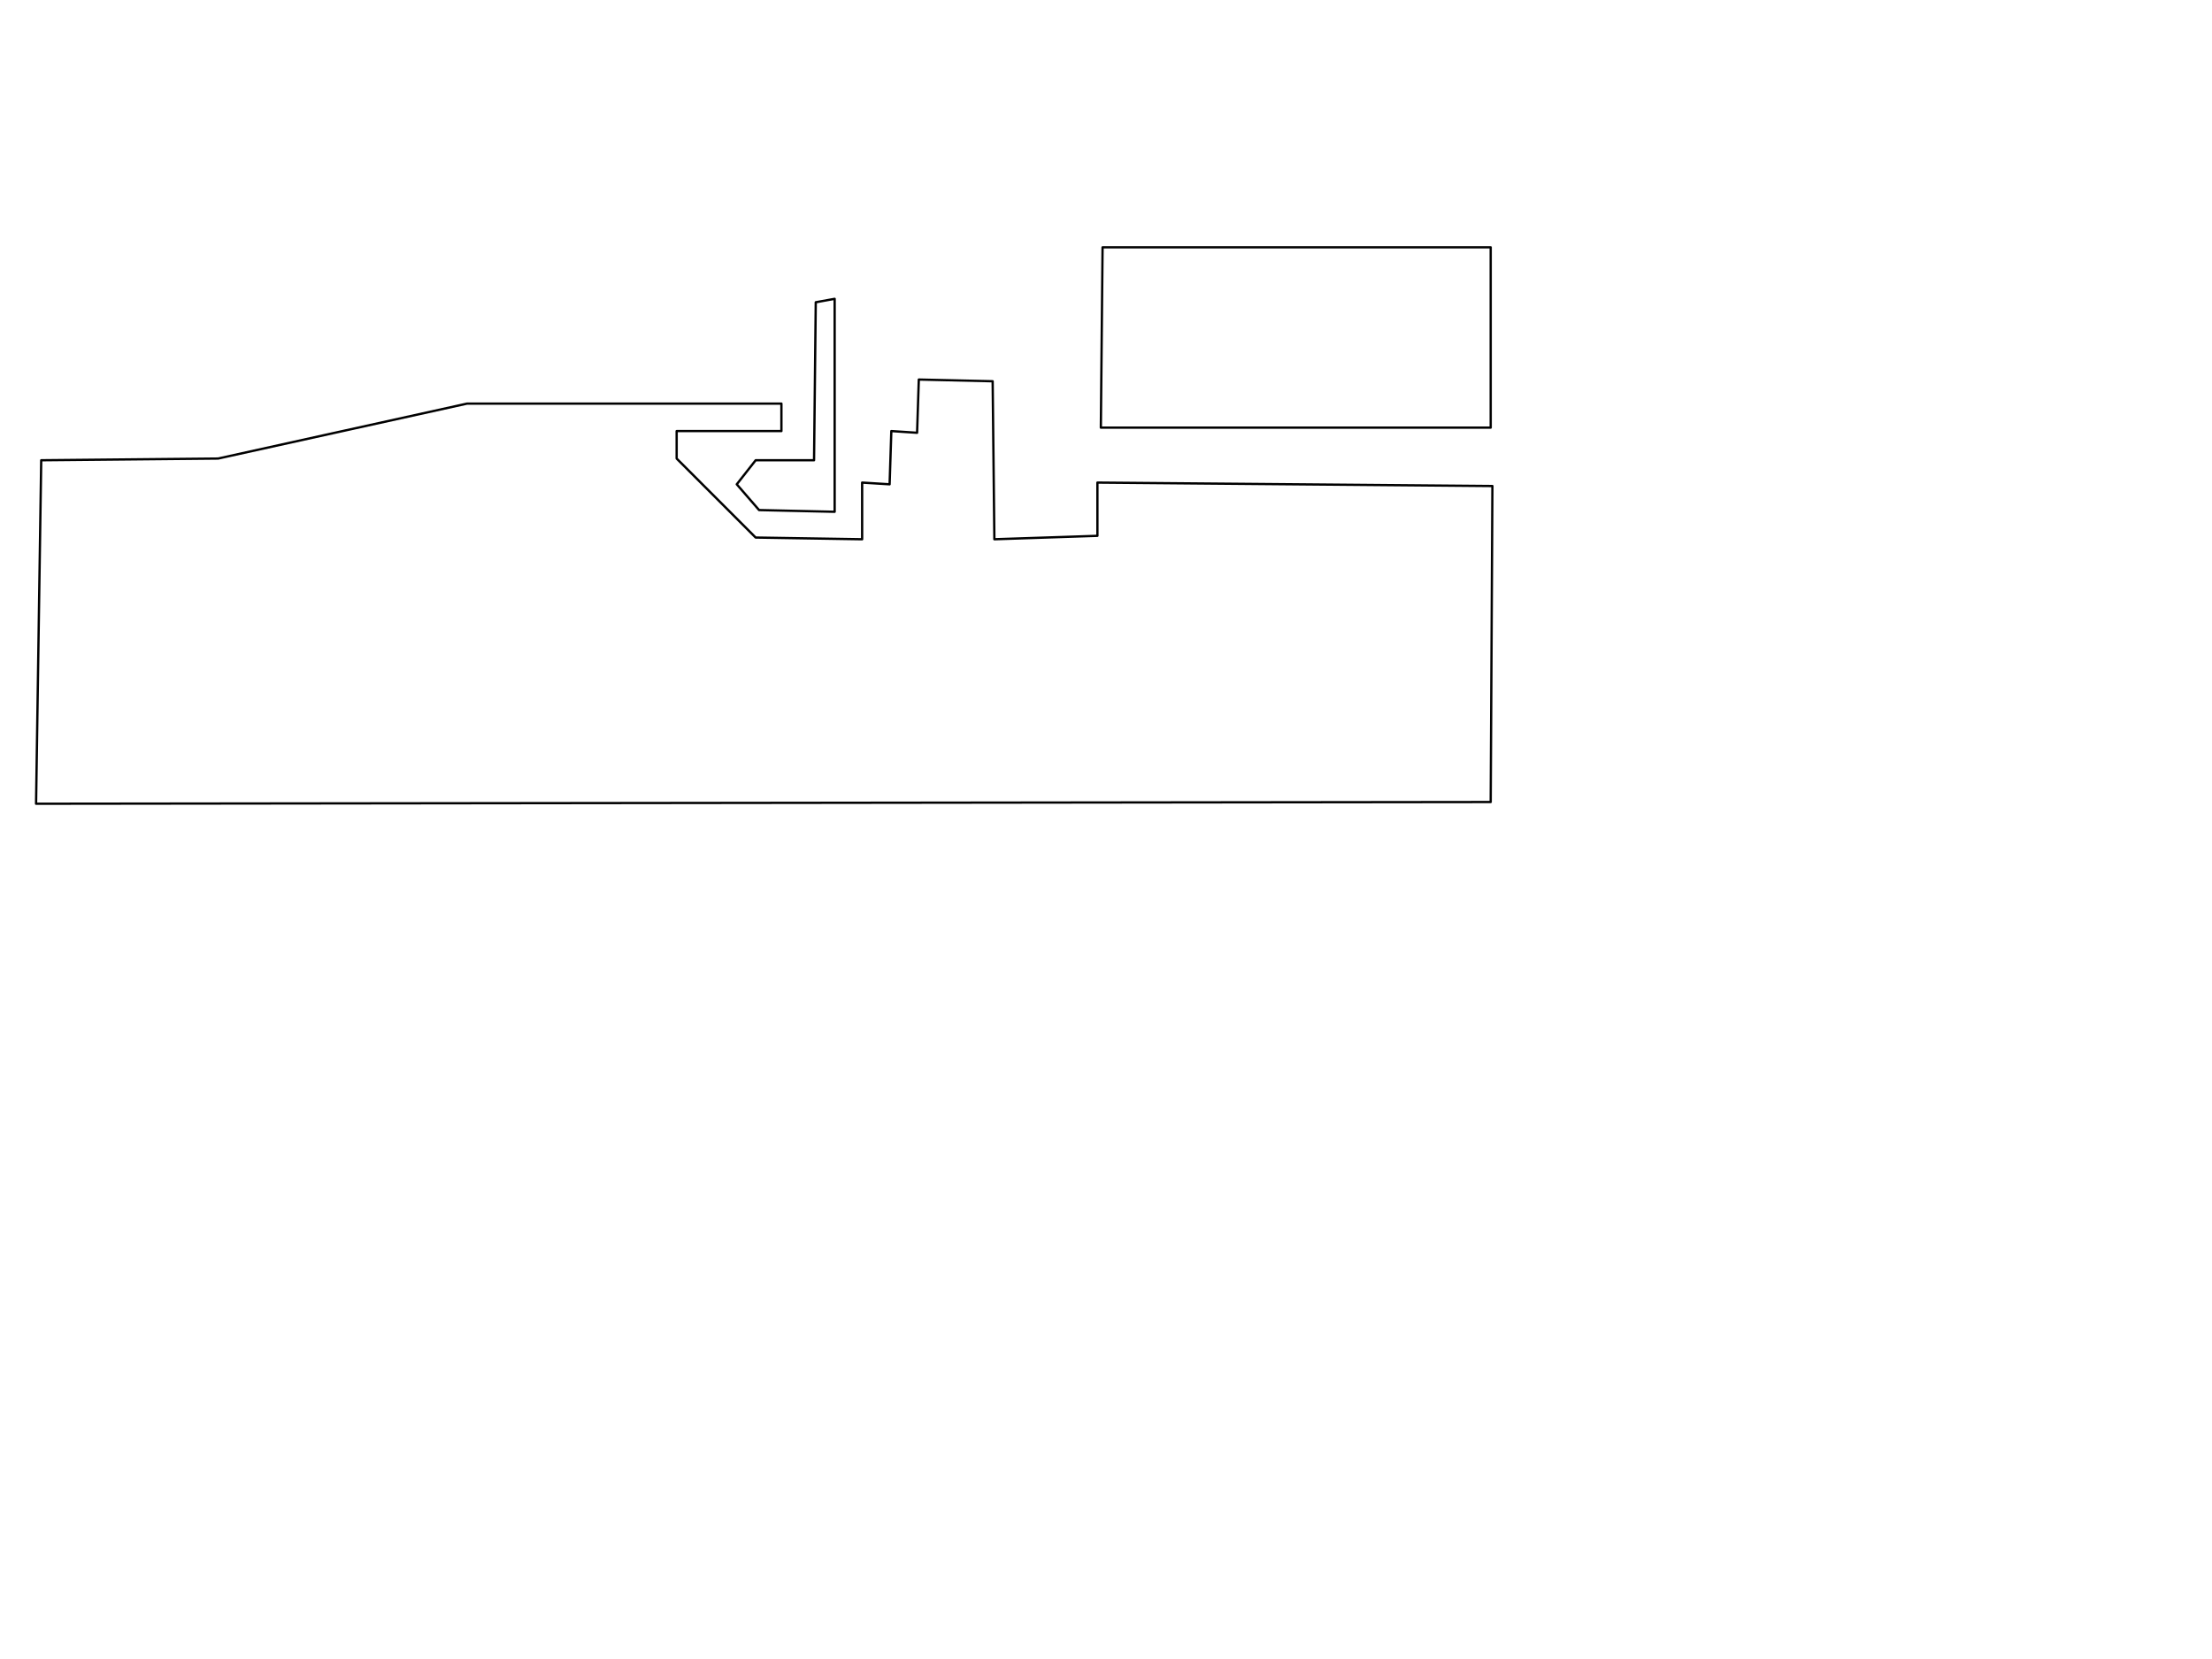
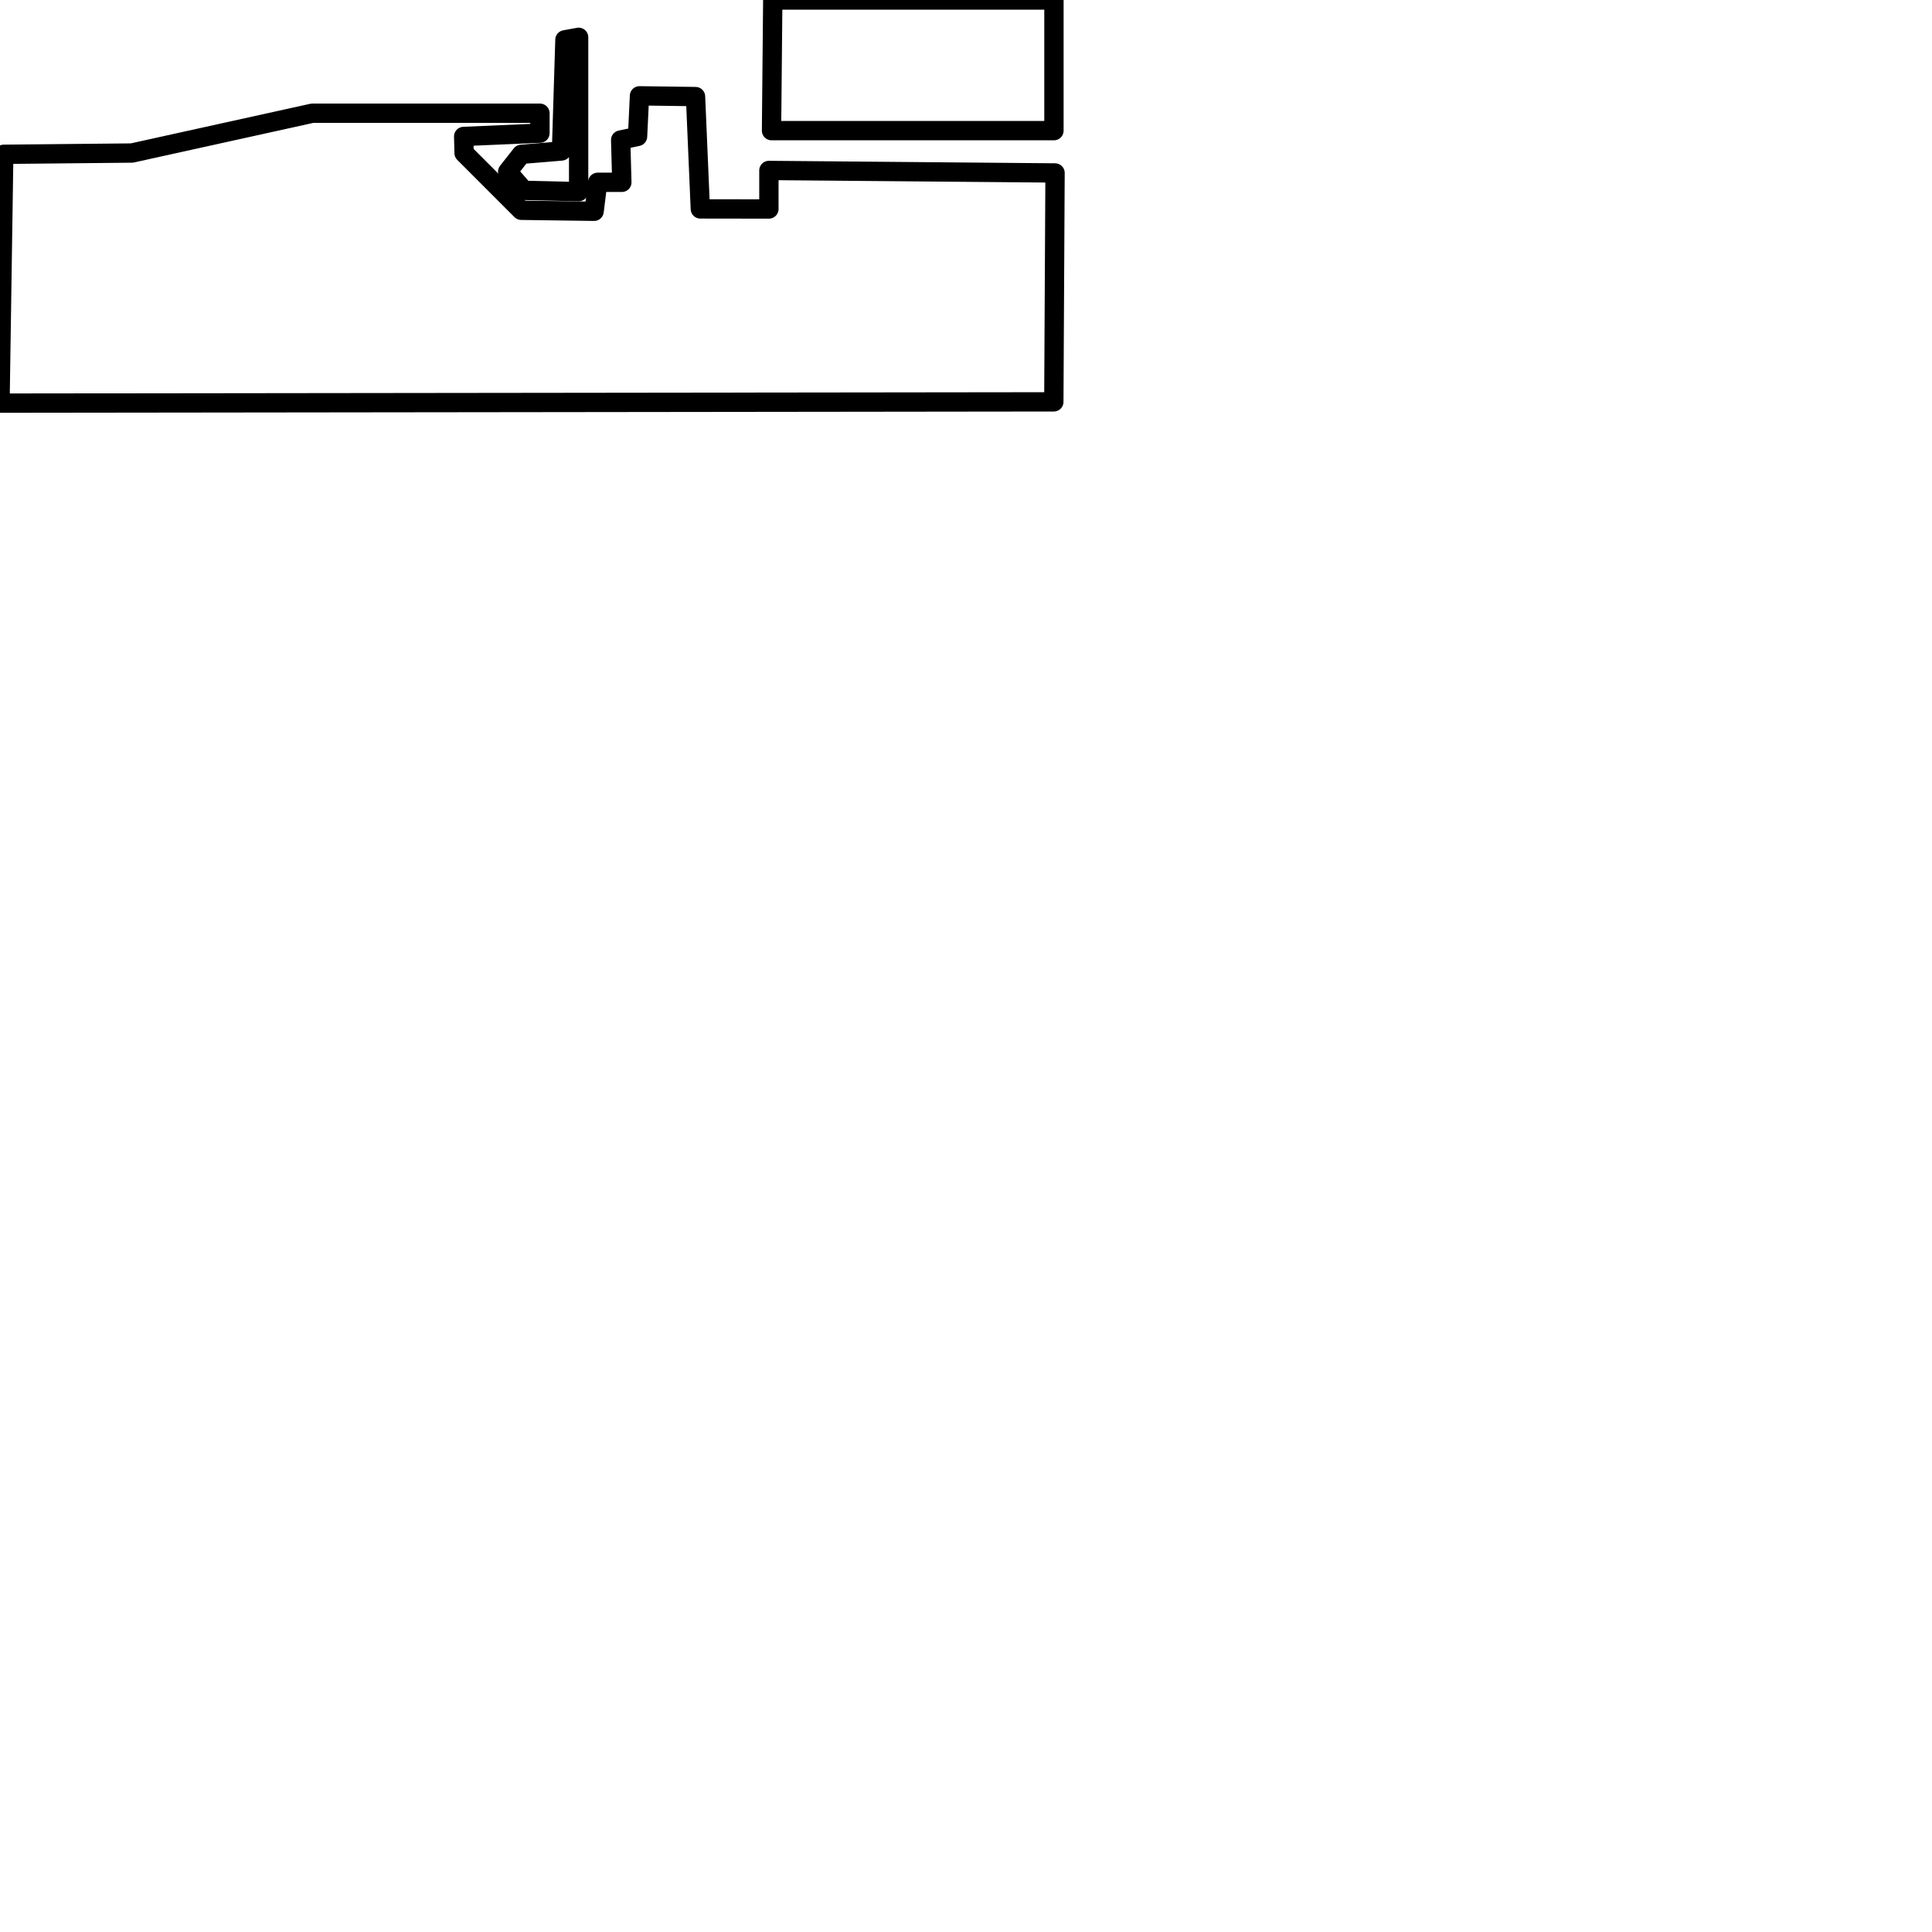
- <svg xmlns="http://www.w3.org/2000/svg" version="1.1" viewBox="0.0 0.0 960.0 720.0" fill="none" stroke="none" stroke-linecap="square" stroke-miterlimit="10">
+ <svg xmlns="http://www.w3.org/2000/svg" version="1.1" width="10000cm" height="10000cm" viewBox="0.0 0.0 100.0 100.0" fill="none" stroke="none" stroke-linecap="square" stroke-miterlimit="10">
  <clipPath id="p.0">
-     <path d="m0 0l960.0 0l0 720.0l-960.0 0l0 -720.0z" clip-rule="nonzero" />
+     <path d="m0 0l100.0 0l0 100.0l-100.0 0l0 -100.0z" clip-rule="nonzero" />
  </clipPath>
  <g clip-path="url(#p.0)">
-     <path fill="#000000" fill-opacity="0.0" d="m0 0l960.0 0l0 720.0l-960.0 0z" fill-rule="evenodd" />
-     <path stroke="#000000" stroke-width="1.0" stroke-linejoin="round" stroke-linecap="butt" d="m17.887 199.751l76.772 -0.745l108.073 -23.85l136.399 0l0 11.926l-45.467 0l0 11.924l34.286 34.286l46.213 0.745l0 -24.596l11.924 0.745l0.745 -23.105l11.181 0.745l0.745 -23.105l32.05 0.743l0.745 68.572l44.719 -1.491l0 -23.105l171.428 1.491l-0.745 137.142l-631.304 0.745z" fill-rule="evenodd" />
-     <path fill="#000000" fill-opacity="0.0" d="m477.764 185.591l169.192 0l0 -78.262l-168.446 0z" fill-rule="evenodd" />
-     <path stroke="#000000" stroke-width="1.0" stroke-linejoin="round" stroke-linecap="butt" d="m477.764 185.591l169.192 0l0 -78.262l-168.446 0z" fill-rule="evenodd" />
-     <path fill="#000000" fill-opacity="0.0" d="m362.236 129.69l0 92.423l-32.795 -0.745l-9.69 -11.181l8.199 -10.436l25.341 0l0.745 -68.57z" fill-rule="evenodd" />
-     <path stroke="#000000" stroke-width="1.0" stroke-linejoin="round" stroke-linecap="butt" d="m362.236 129.69l0 92.423l-32.795 -0.745l-9.69 -11.181l8.199 -10.436l25.341 0l0.745 -68.57z" fill-rule="evenodd" />
+     <path fill="#000000" fill-opacity="0.0" d="m0 0l100.0 0l0 100.0l-100.0 0z" fill-rule="evenodd" />
+     <path fill="#000000" fill-opacity="0.0" d="m0.194 7.987l6.633 -0.066l9.336 -2.06l11.785 0l0 1.031l-3.948 0.171l0.021 0.858l2.961 2.963l3.769 0.052l0.186 -1.499l1.249 0l-0.06 -2.189l0.874 -0.186l0.1 -2.102l2.9 0.039l0.249 5.814l3.549 0.005l0 -1.995l14.811 0.129l-0.063 11.848l-54.546 0.066z" fill-rule="evenodd" />
+     <path stroke="#000000" stroke-width="1.0" stroke-linejoin="round" stroke-linecap="butt" d="m0.194 7.987l6.633 -0.066l9.336 -2.06l11.785 0l0 1.031l-3.948 0.171l0.021 0.858l2.961 2.963l3.769 0.052l0.186 -1.499l1.249 0l-0.06 -2.189l0.874 -0.186l0.1 -2.102l2.9 0.039l0.249 5.814l3.549 0.005l0 -1.995l14.811 0.129l-0.063 11.848l-54.546 0.066z" fill-rule="evenodd" />
+     <path fill="#000000" fill-opacity="0.0" d="m39.934 6.762l14.618 0l0 -6.762l-14.554 0z" fill-rule="evenodd" />
+     <path stroke="#000000" stroke-width="1.0" stroke-linejoin="round" stroke-linecap="butt" d="m39.934 6.762l14.618 0l0 -6.762l-14.554 0z" fill-rule="evenodd" />
+     <path fill="#000000" fill-opacity="0.0" d="m29.95 1.932l0 7.987l-2.835 -0.066l-0.837 -0.966l0.709 -0.9l2.076 -0.173l0.178 -5.753z" fill-rule="evenodd" />
+     <path stroke="#000000" stroke-width="1.0" stroke-linejoin="round" stroke-linecap="butt" d="m29.95 1.932l0 7.987l-2.835 -0.066l-0.837 -0.966l0.709 -0.9l2.076 -0.173l0.178 -5.753z" fill-rule="evenodd" />
  </g>
</svg>
